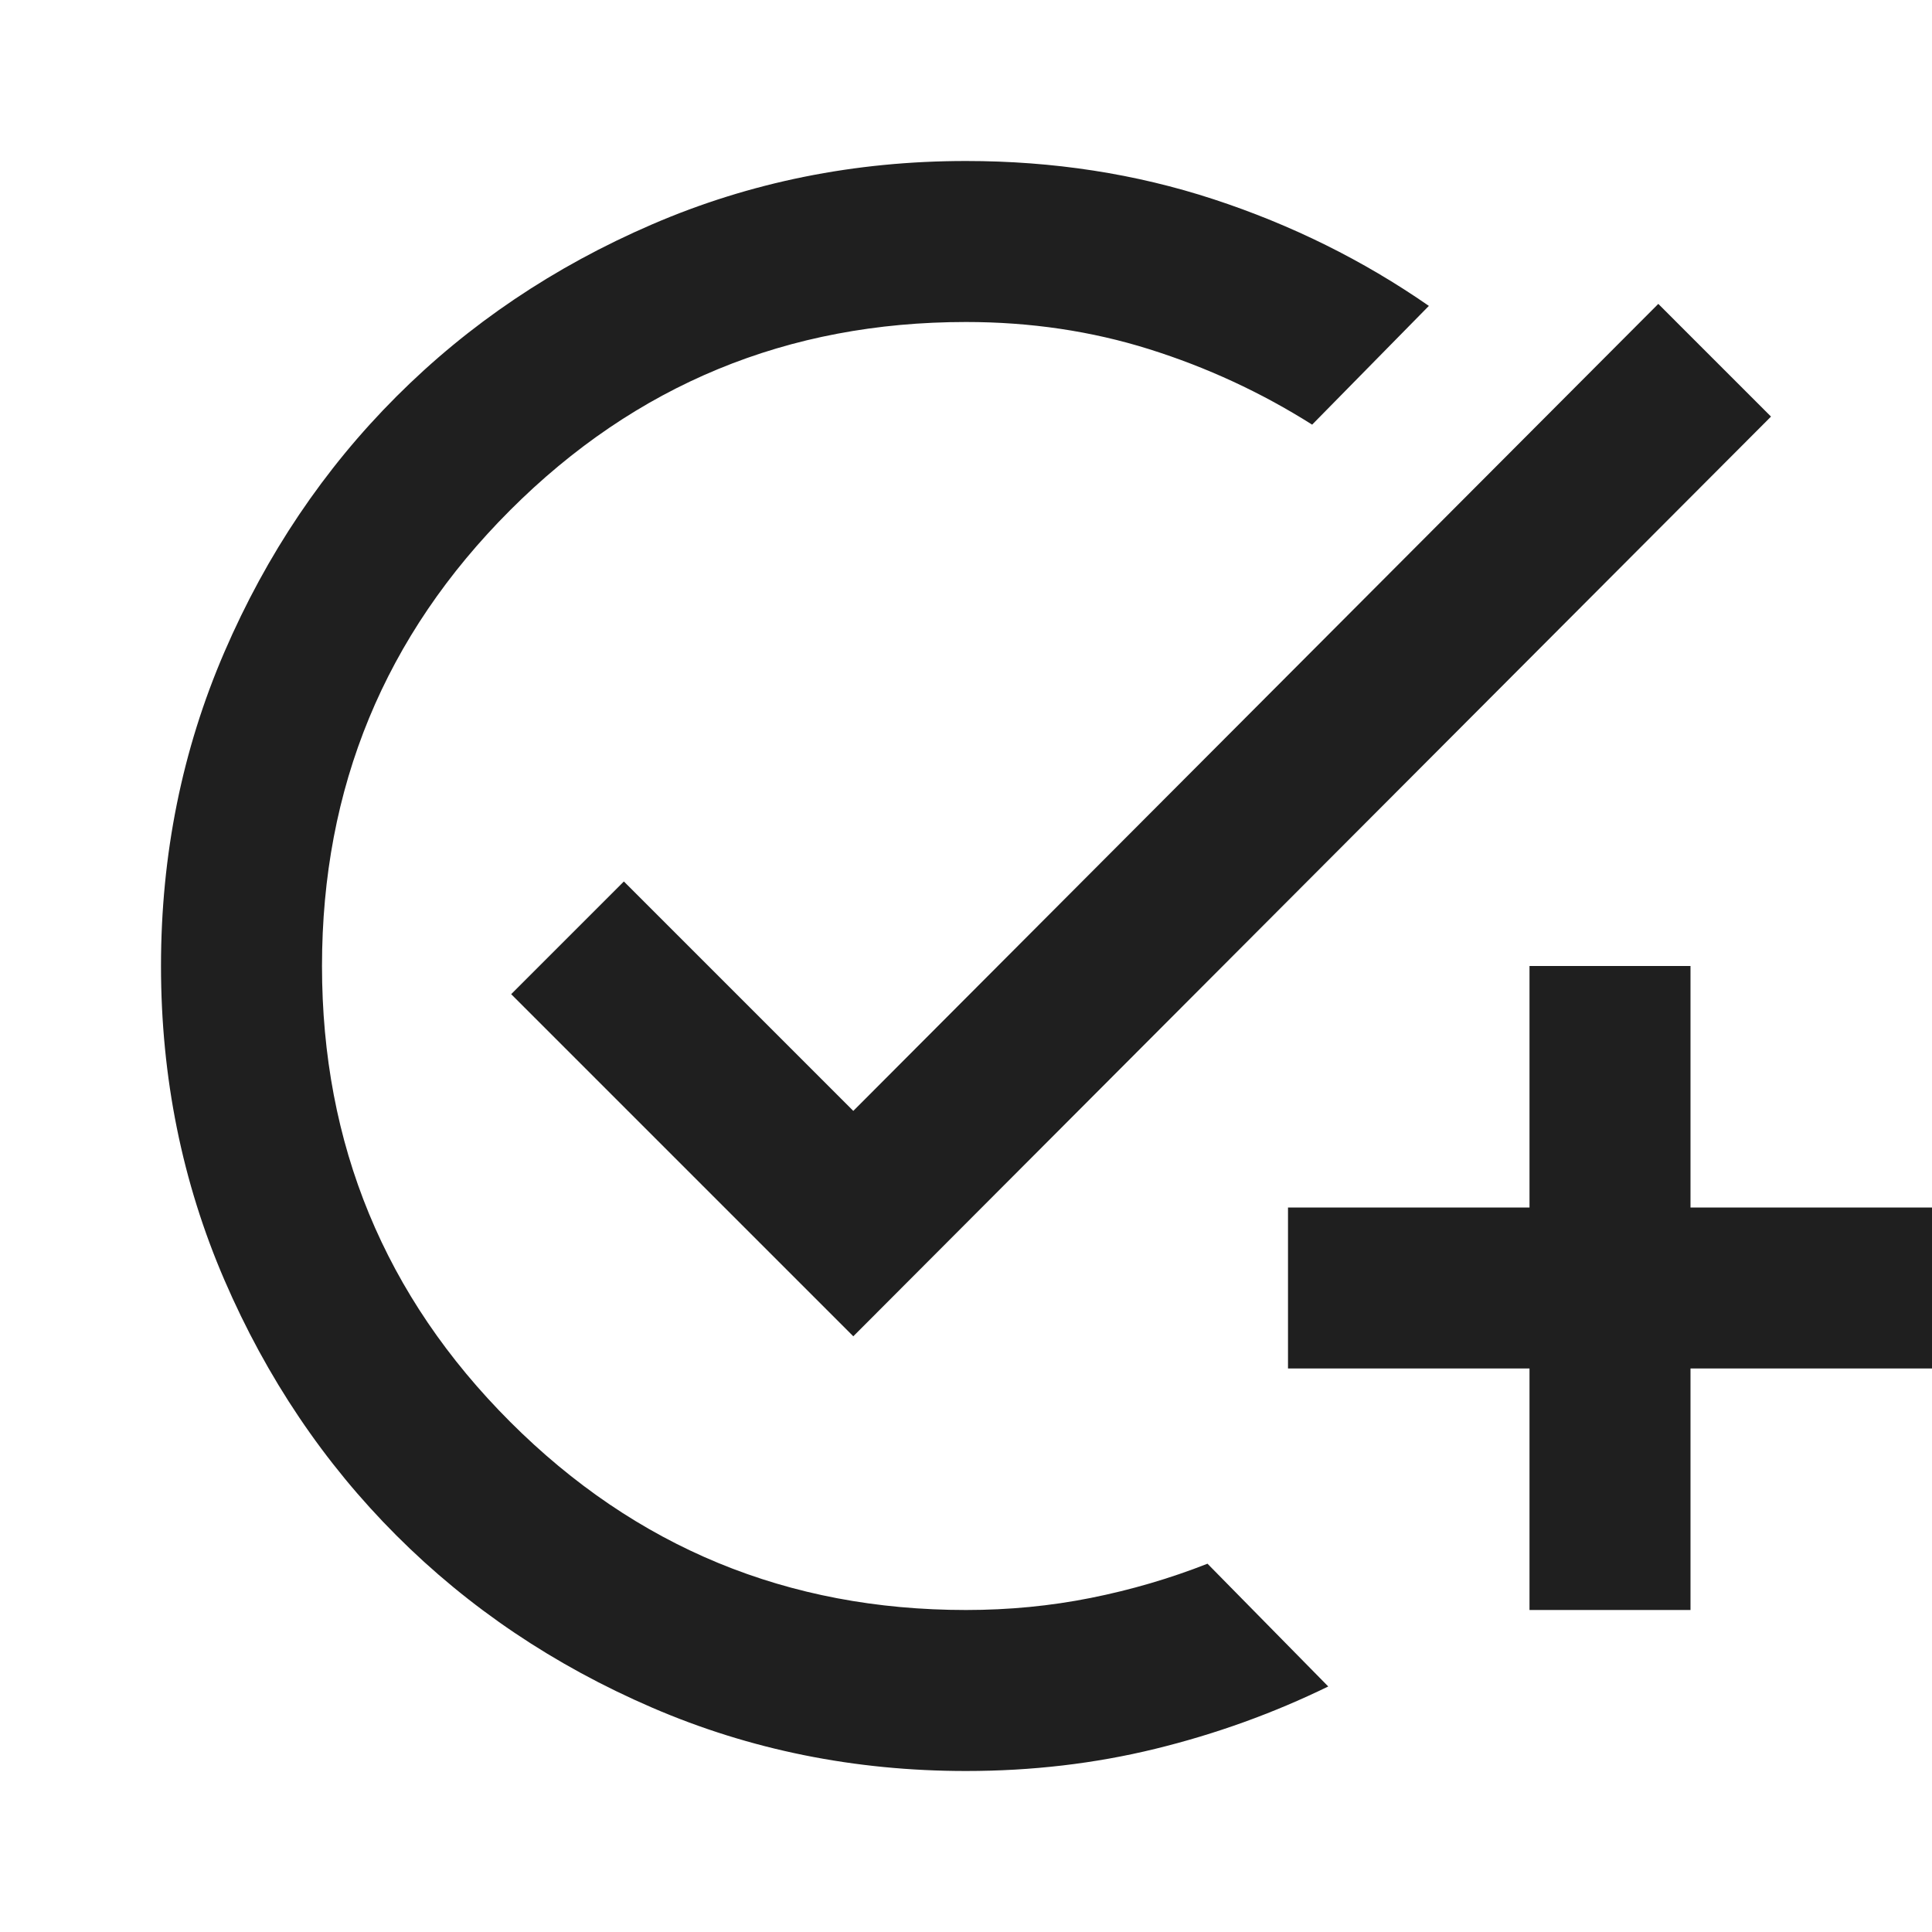
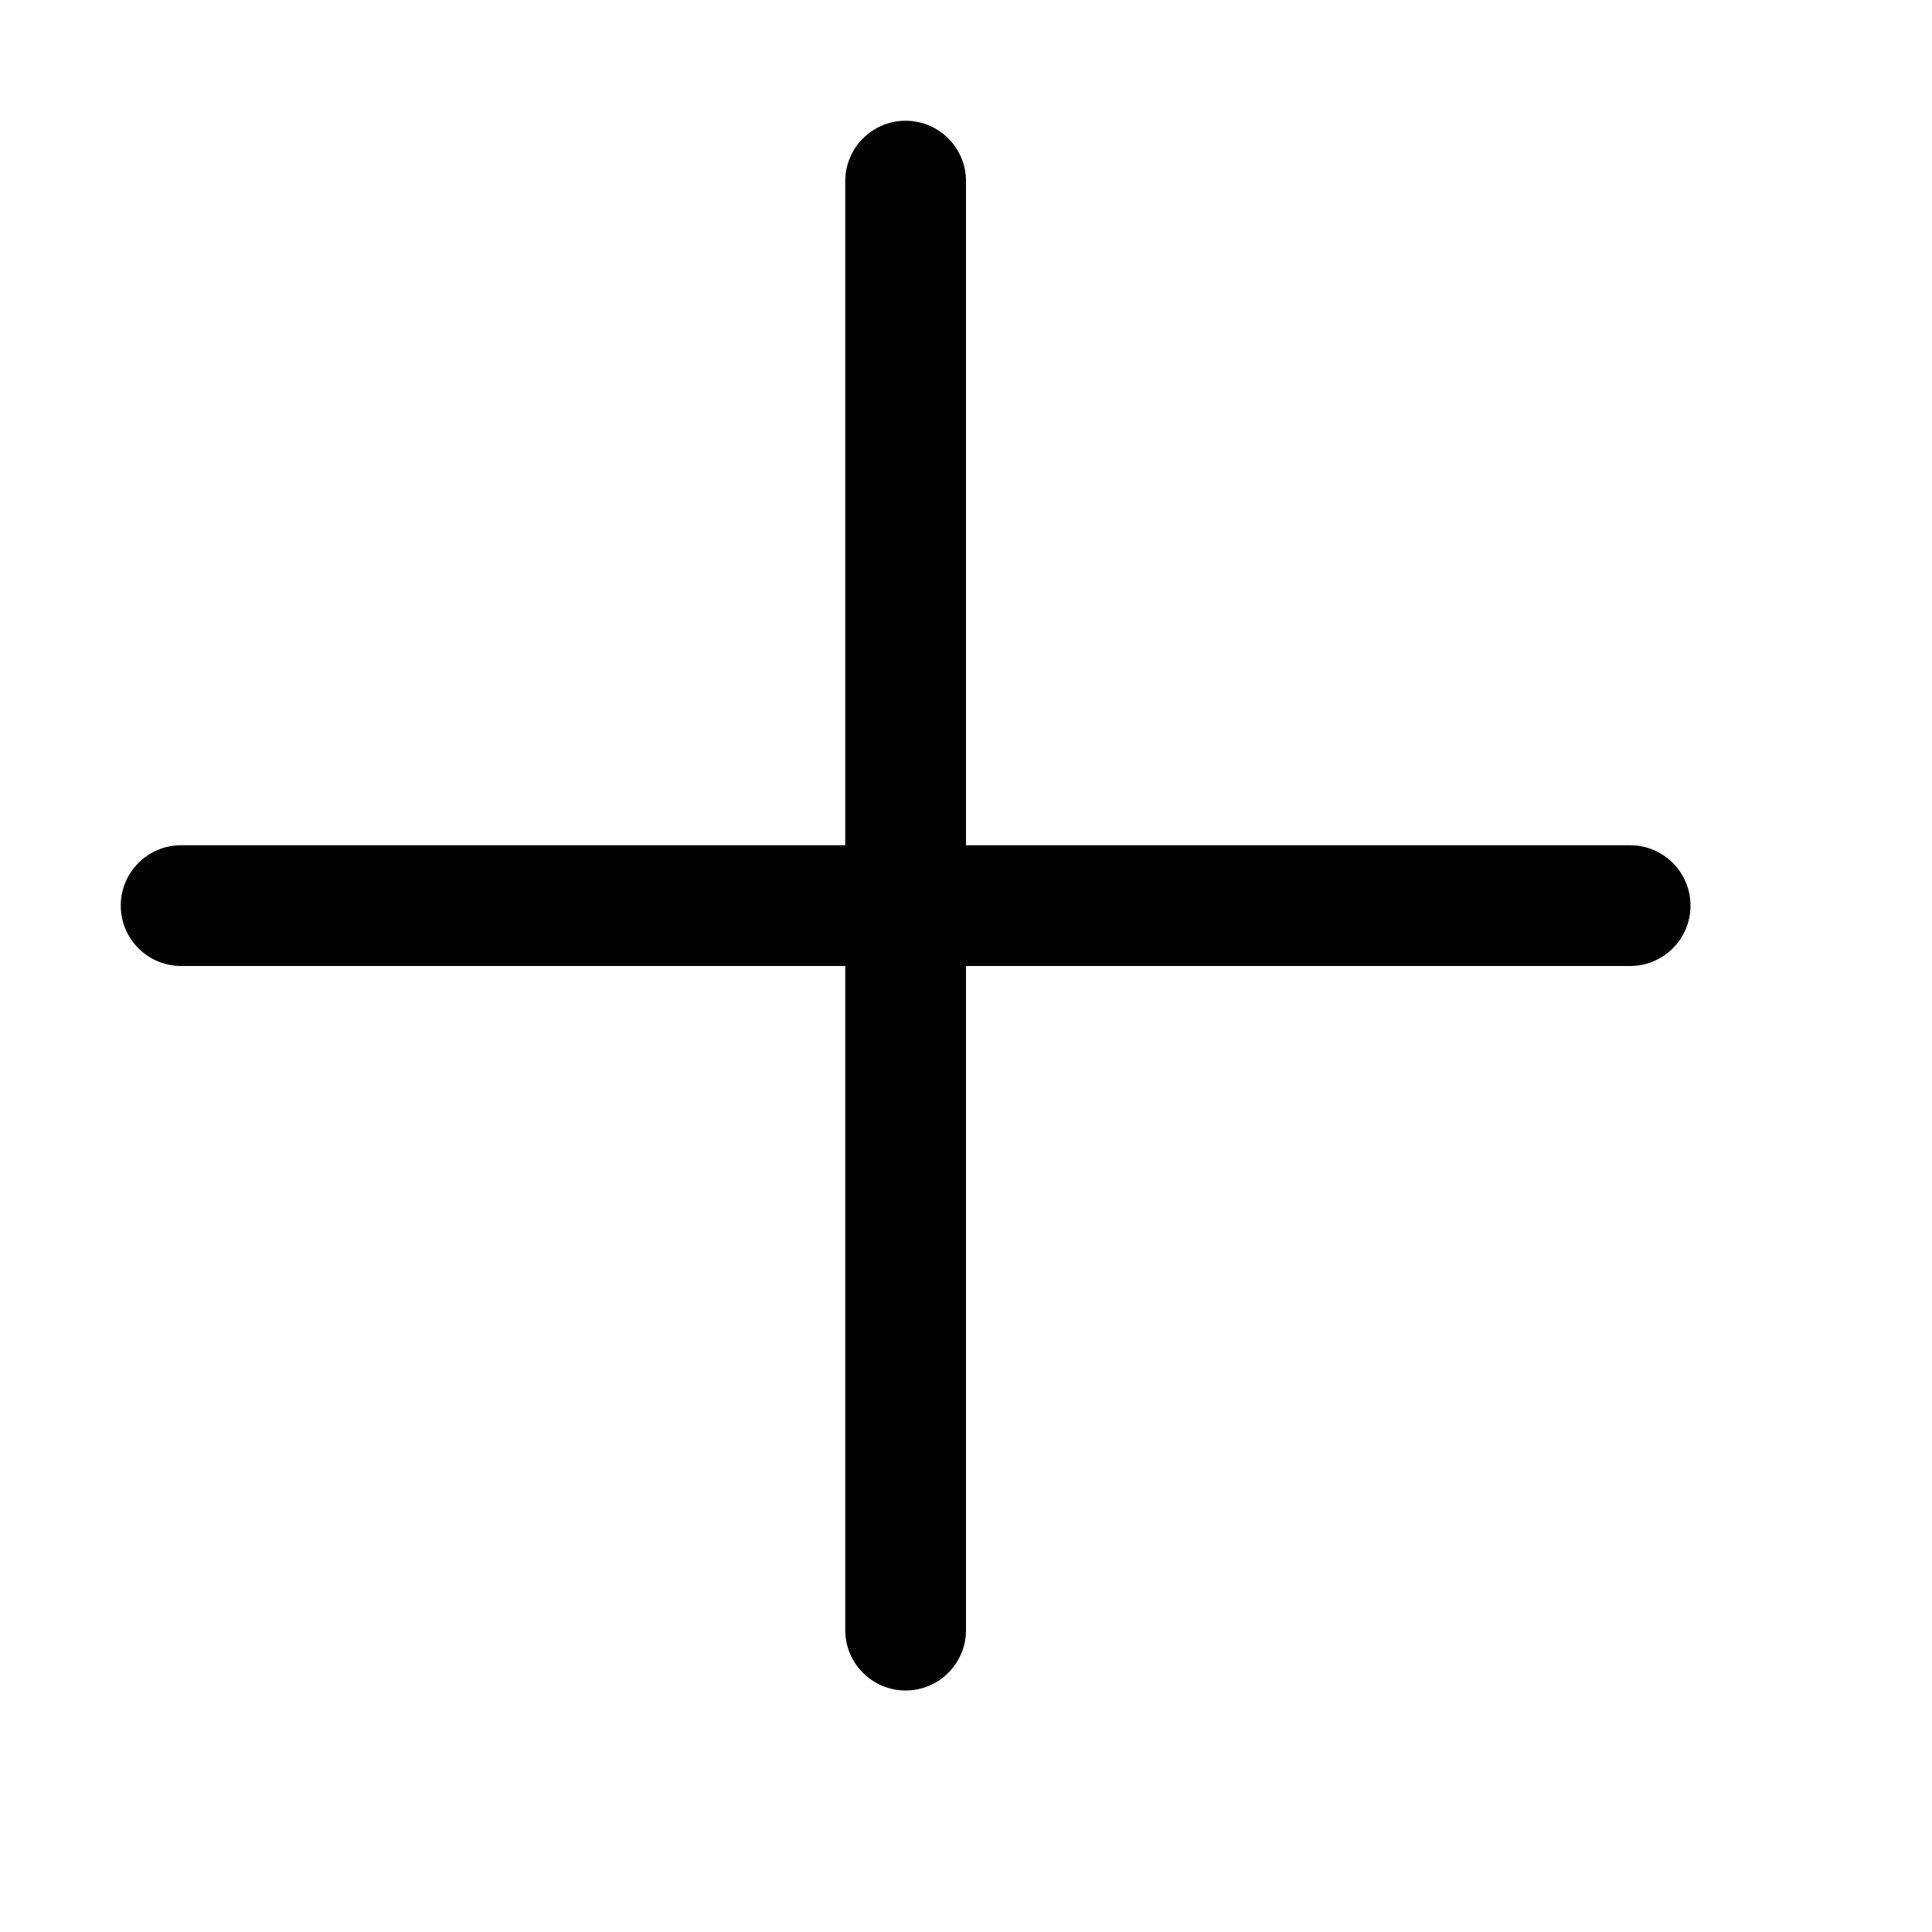
- <svg xmlns="http://www.w3.org/2000/svg" height="24px" viewBox="0 -960 960 960" width="24px" fill="#1f1f1f">
-   <path d="M480-80q-83 0-156-31.5T197-197q-54-54-85.5-127T80-480q0-83 31.5-156T197-763q54-54 127-85.5T480-880q65 0 123 19t107 53l-58 59q-38-24-81-37.5T480-800q-133 0-226.5 93.5T160-480q0 133 93.5 226.5T480-160q32 0 62-6t58-17l60 61q-41 20-86 31t-94 11Zm280-80v-120H640v-80h120v-120h80v120h120v80H840v120h-80ZM424-296 254-466l56-56 114 114 400-401 56 56-456 457Z" />
+ <svg xmlns="http://www.w3.org/2000/svg" width="16" height="16" viewBox="0 0 16 16" fill="currentColor">
+   <path d="M8 1.5C8 1.224 7.776 1 7.5 1C7.224 1 7 1.224 7 1.5V7H1.5C1.224 7 1 7.224 1 7.5C1 7.776 1.224 8 1.5 8H7V13.5C7 13.776 7.224 14 7.5 14C7.776 14 8 13.776 8 13.5V8H13.5C13.776 8 14 7.776 14 7.5C14 7.224 13.776 7 13.5 7H8V1.5Z" />
</svg>
